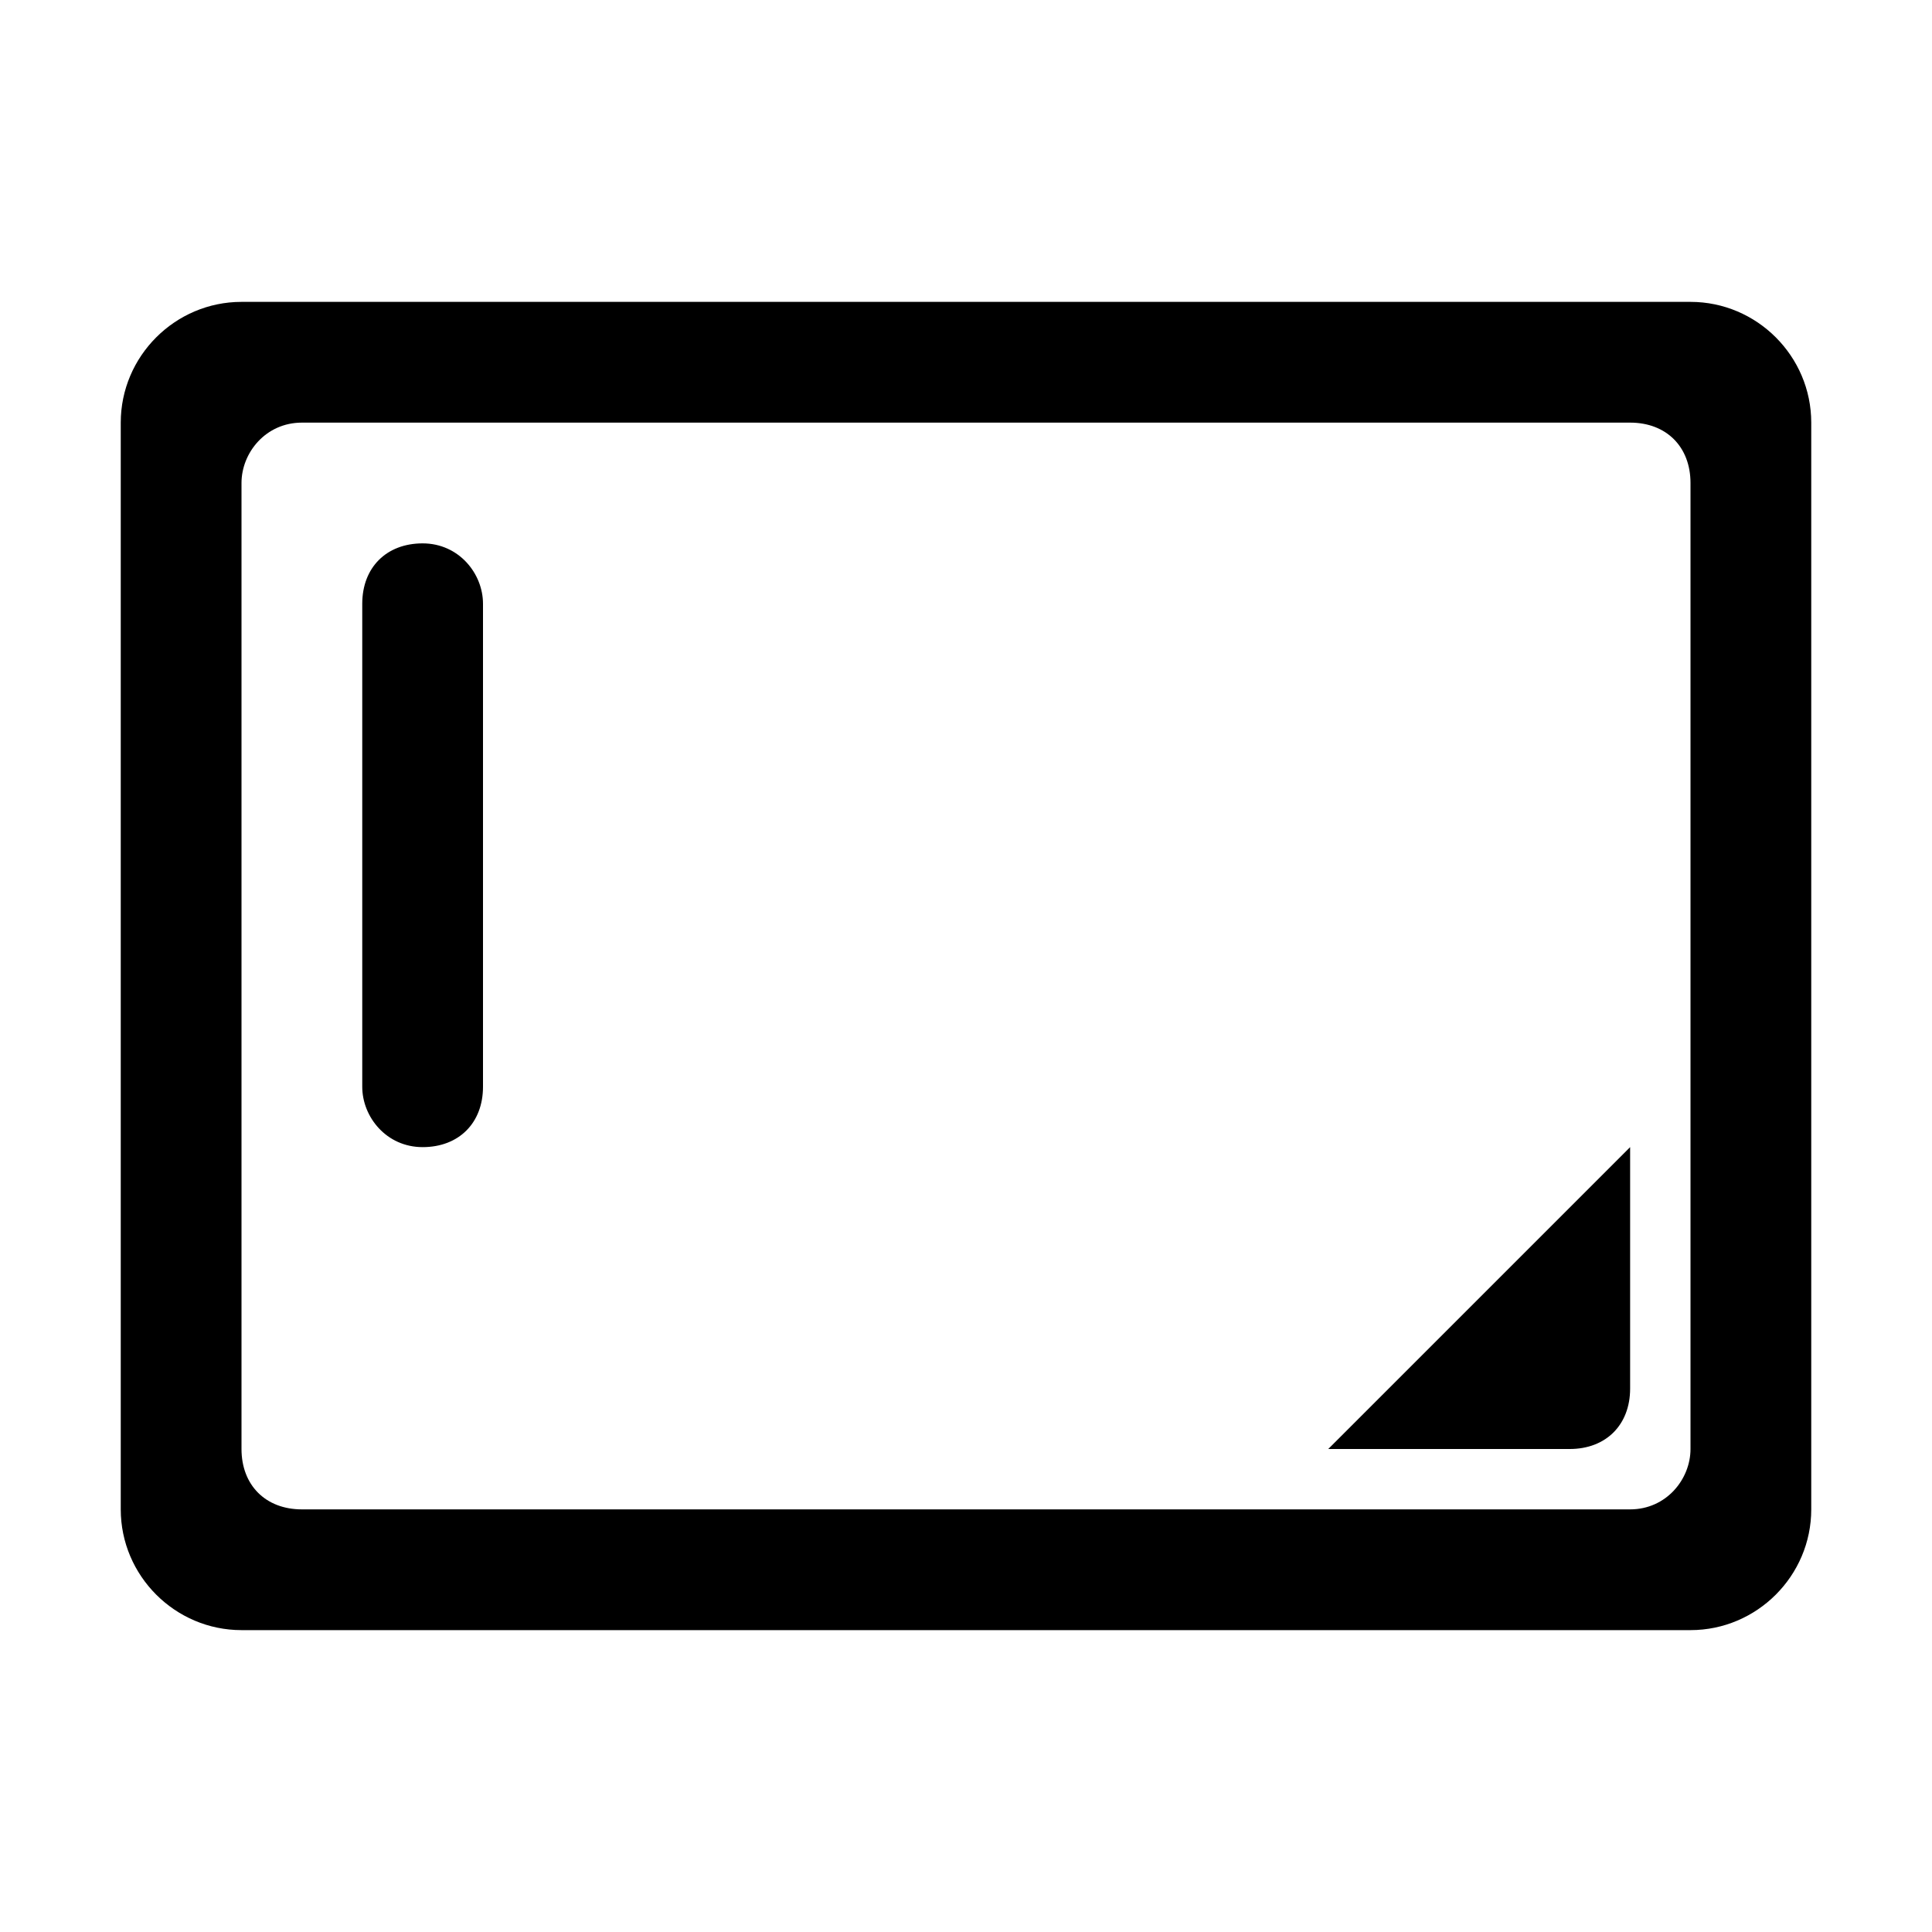
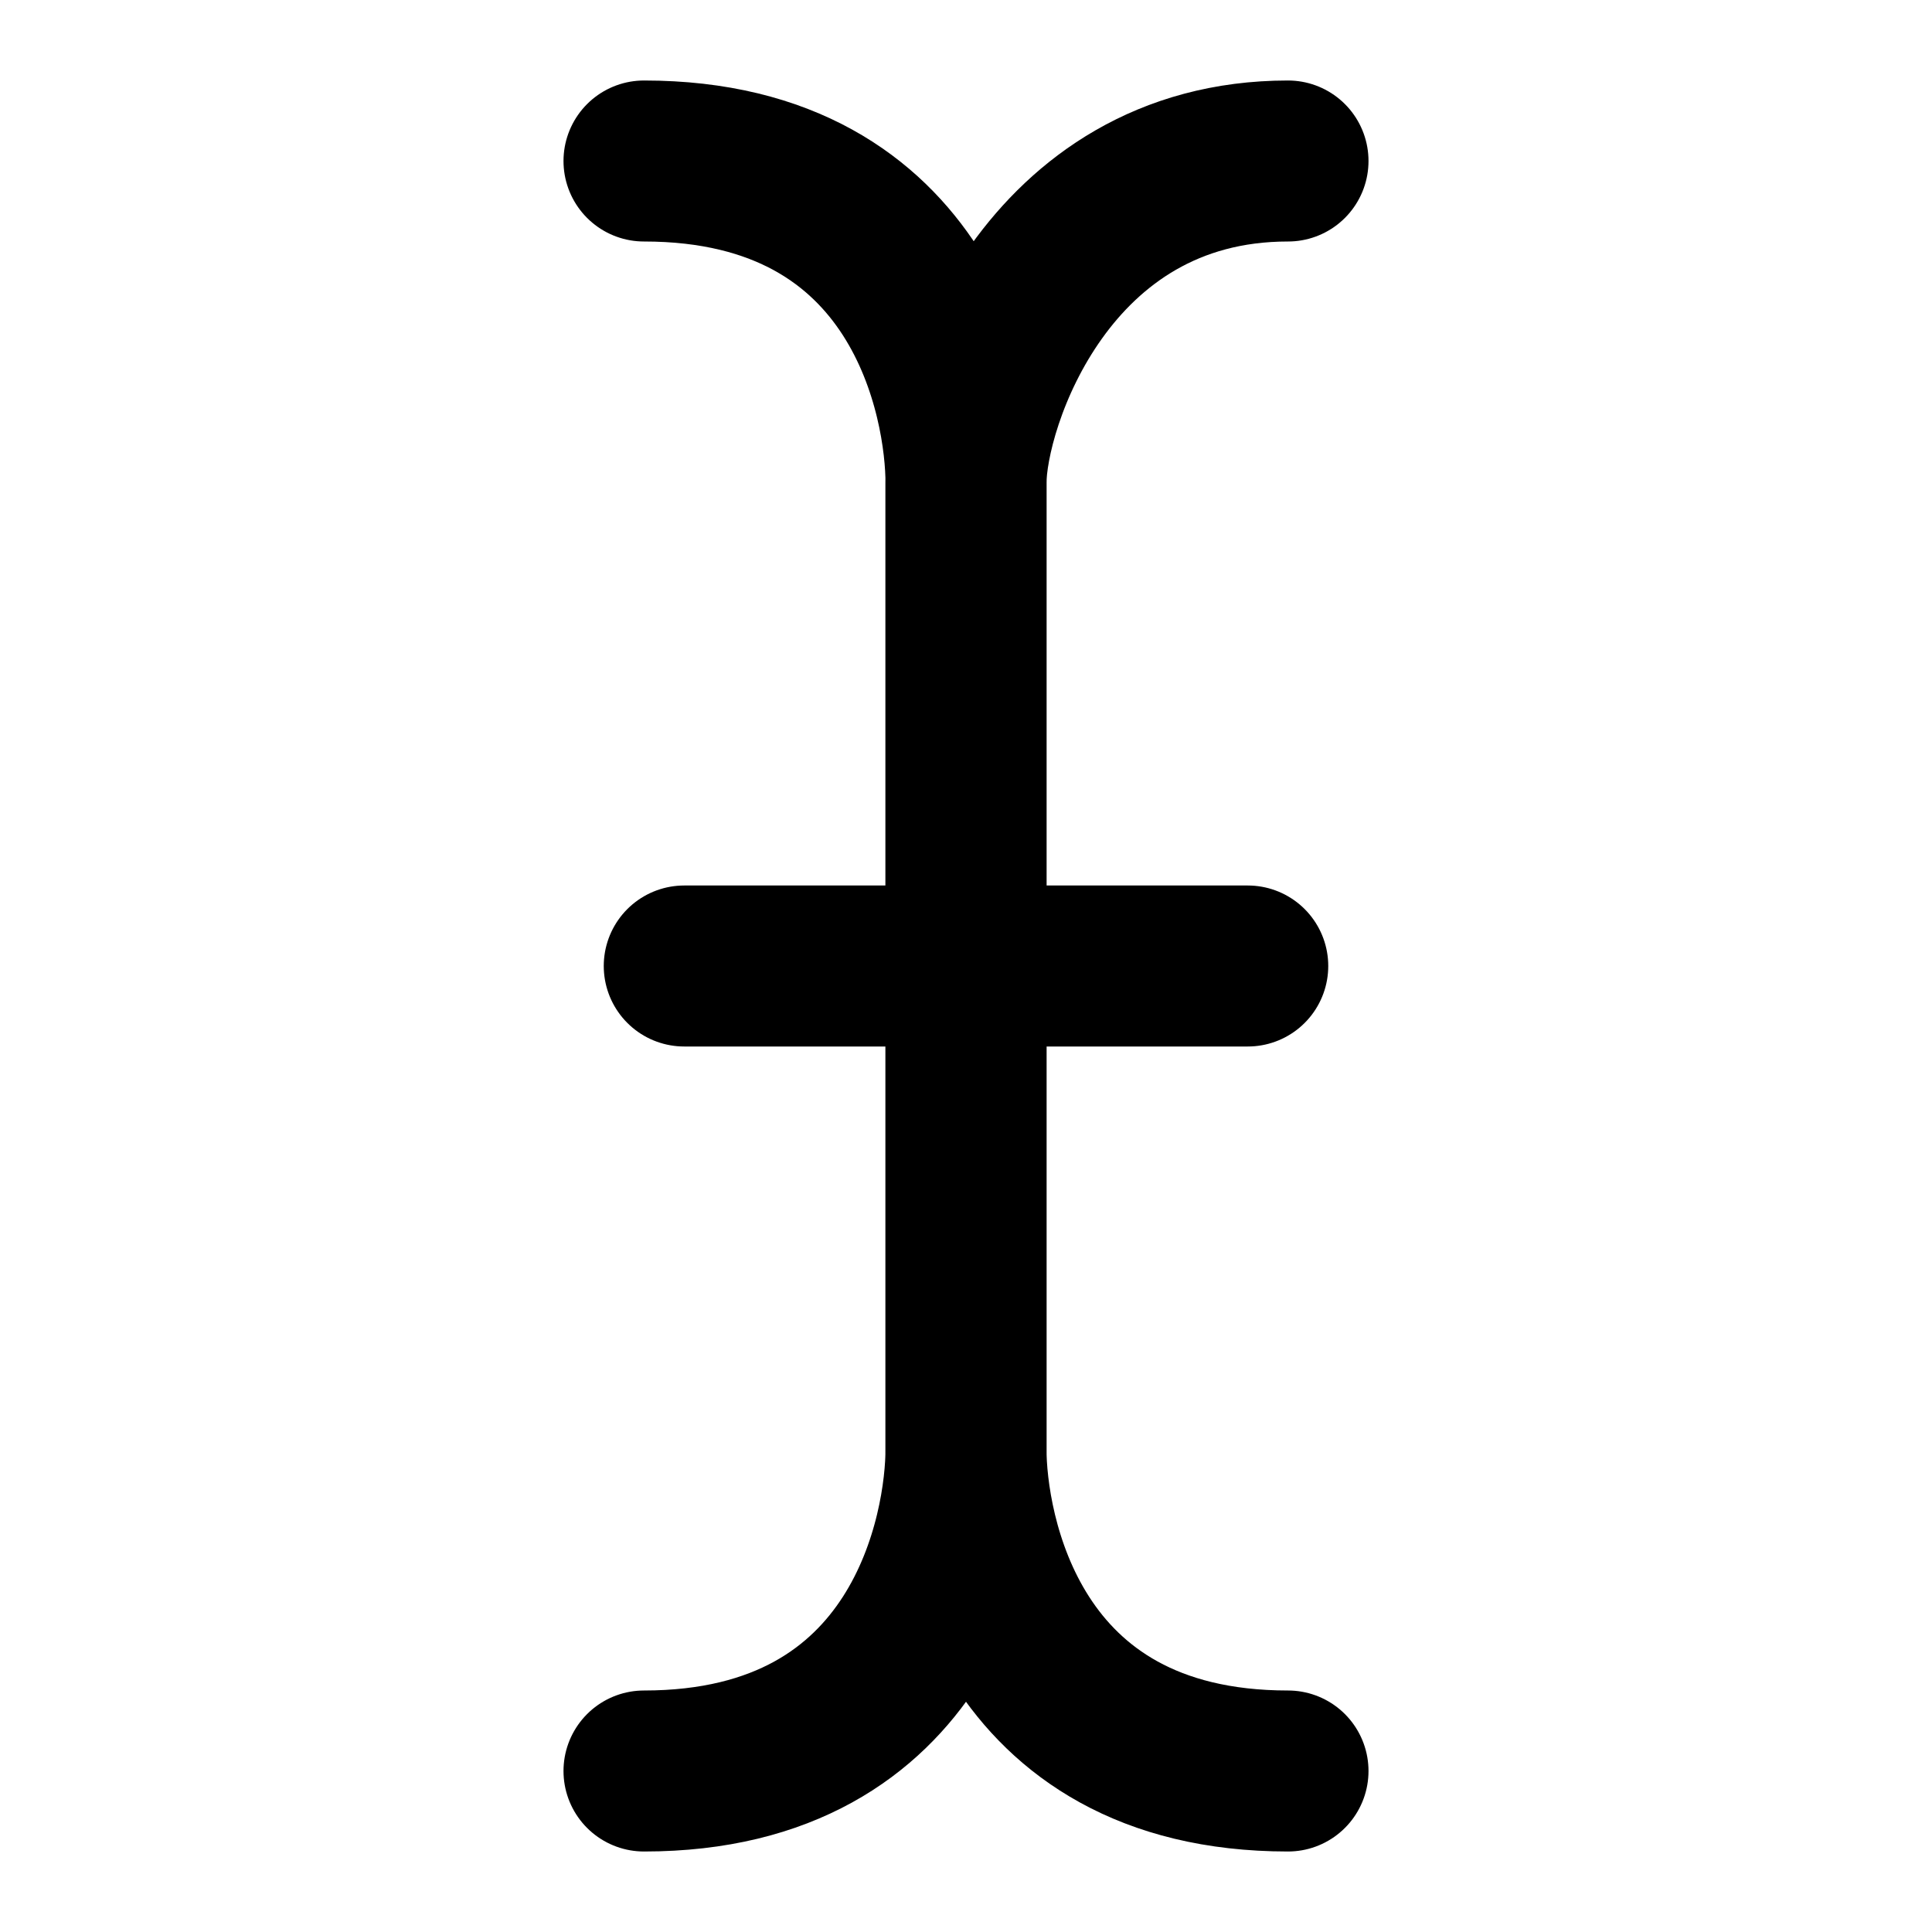
- <svg xmlns="http://www.w3.org/2000/svg" t="1575802855098" class="icon" viewBox="0 0 1024 1024" version="1.1" p-id="2984" width="200" height="200">
-   <defs>
-     <style type="text/css" />
-   </defs>
-   <path d="M896 160H128c-35.2 0-64 28.8-64 64v576c0 35.2 28.8 64 64 64h768c35.2 0 64-28.8 64-64V224c0-35.2-28.8-64-64-64z m0 608c0 16-12.8 32-32 32H160c-19.2 0-32-12.8-32-32V256c0-16 12.8-32 32-32h704c19.2 0 32 12.8 32 32v512z" p-id="2985" />
-   <path d="M224 288c-19.2 0-32 12.8-32 32v256c0 16 12.8 32 32 32s32-12.8 32-32V320c0-16-12.8-32-32-32z m608 480c19.2 0 32-12.8 32-32V608L704 768h128z" p-id="2986" />
+ <svg xmlns="http://www.w3.org/2000/svg" width="1em" height="1em" viewBox="0 0 48 48" fill="none">
+   <path d="M16 4C23 4 24 10 24 12C24 14 24 34 24 36C24 38 23 44 16 44" stroke="currentColor" stroke-width="4" stroke-linecap="round" stroke-linejoin="round" />
+   <path d="M32 4C26 4 24 10 24 12C24 14 24 34 24 36C24 38 25 44 32 44" stroke="currentColor" stroke-width="4" stroke-linecap="round" stroke-linejoin="round" />
+   <path d="M17 24L31 24" stroke="currentColor" stroke-width="4" stroke-linecap="round" stroke-linejoin="round" />
</svg>
